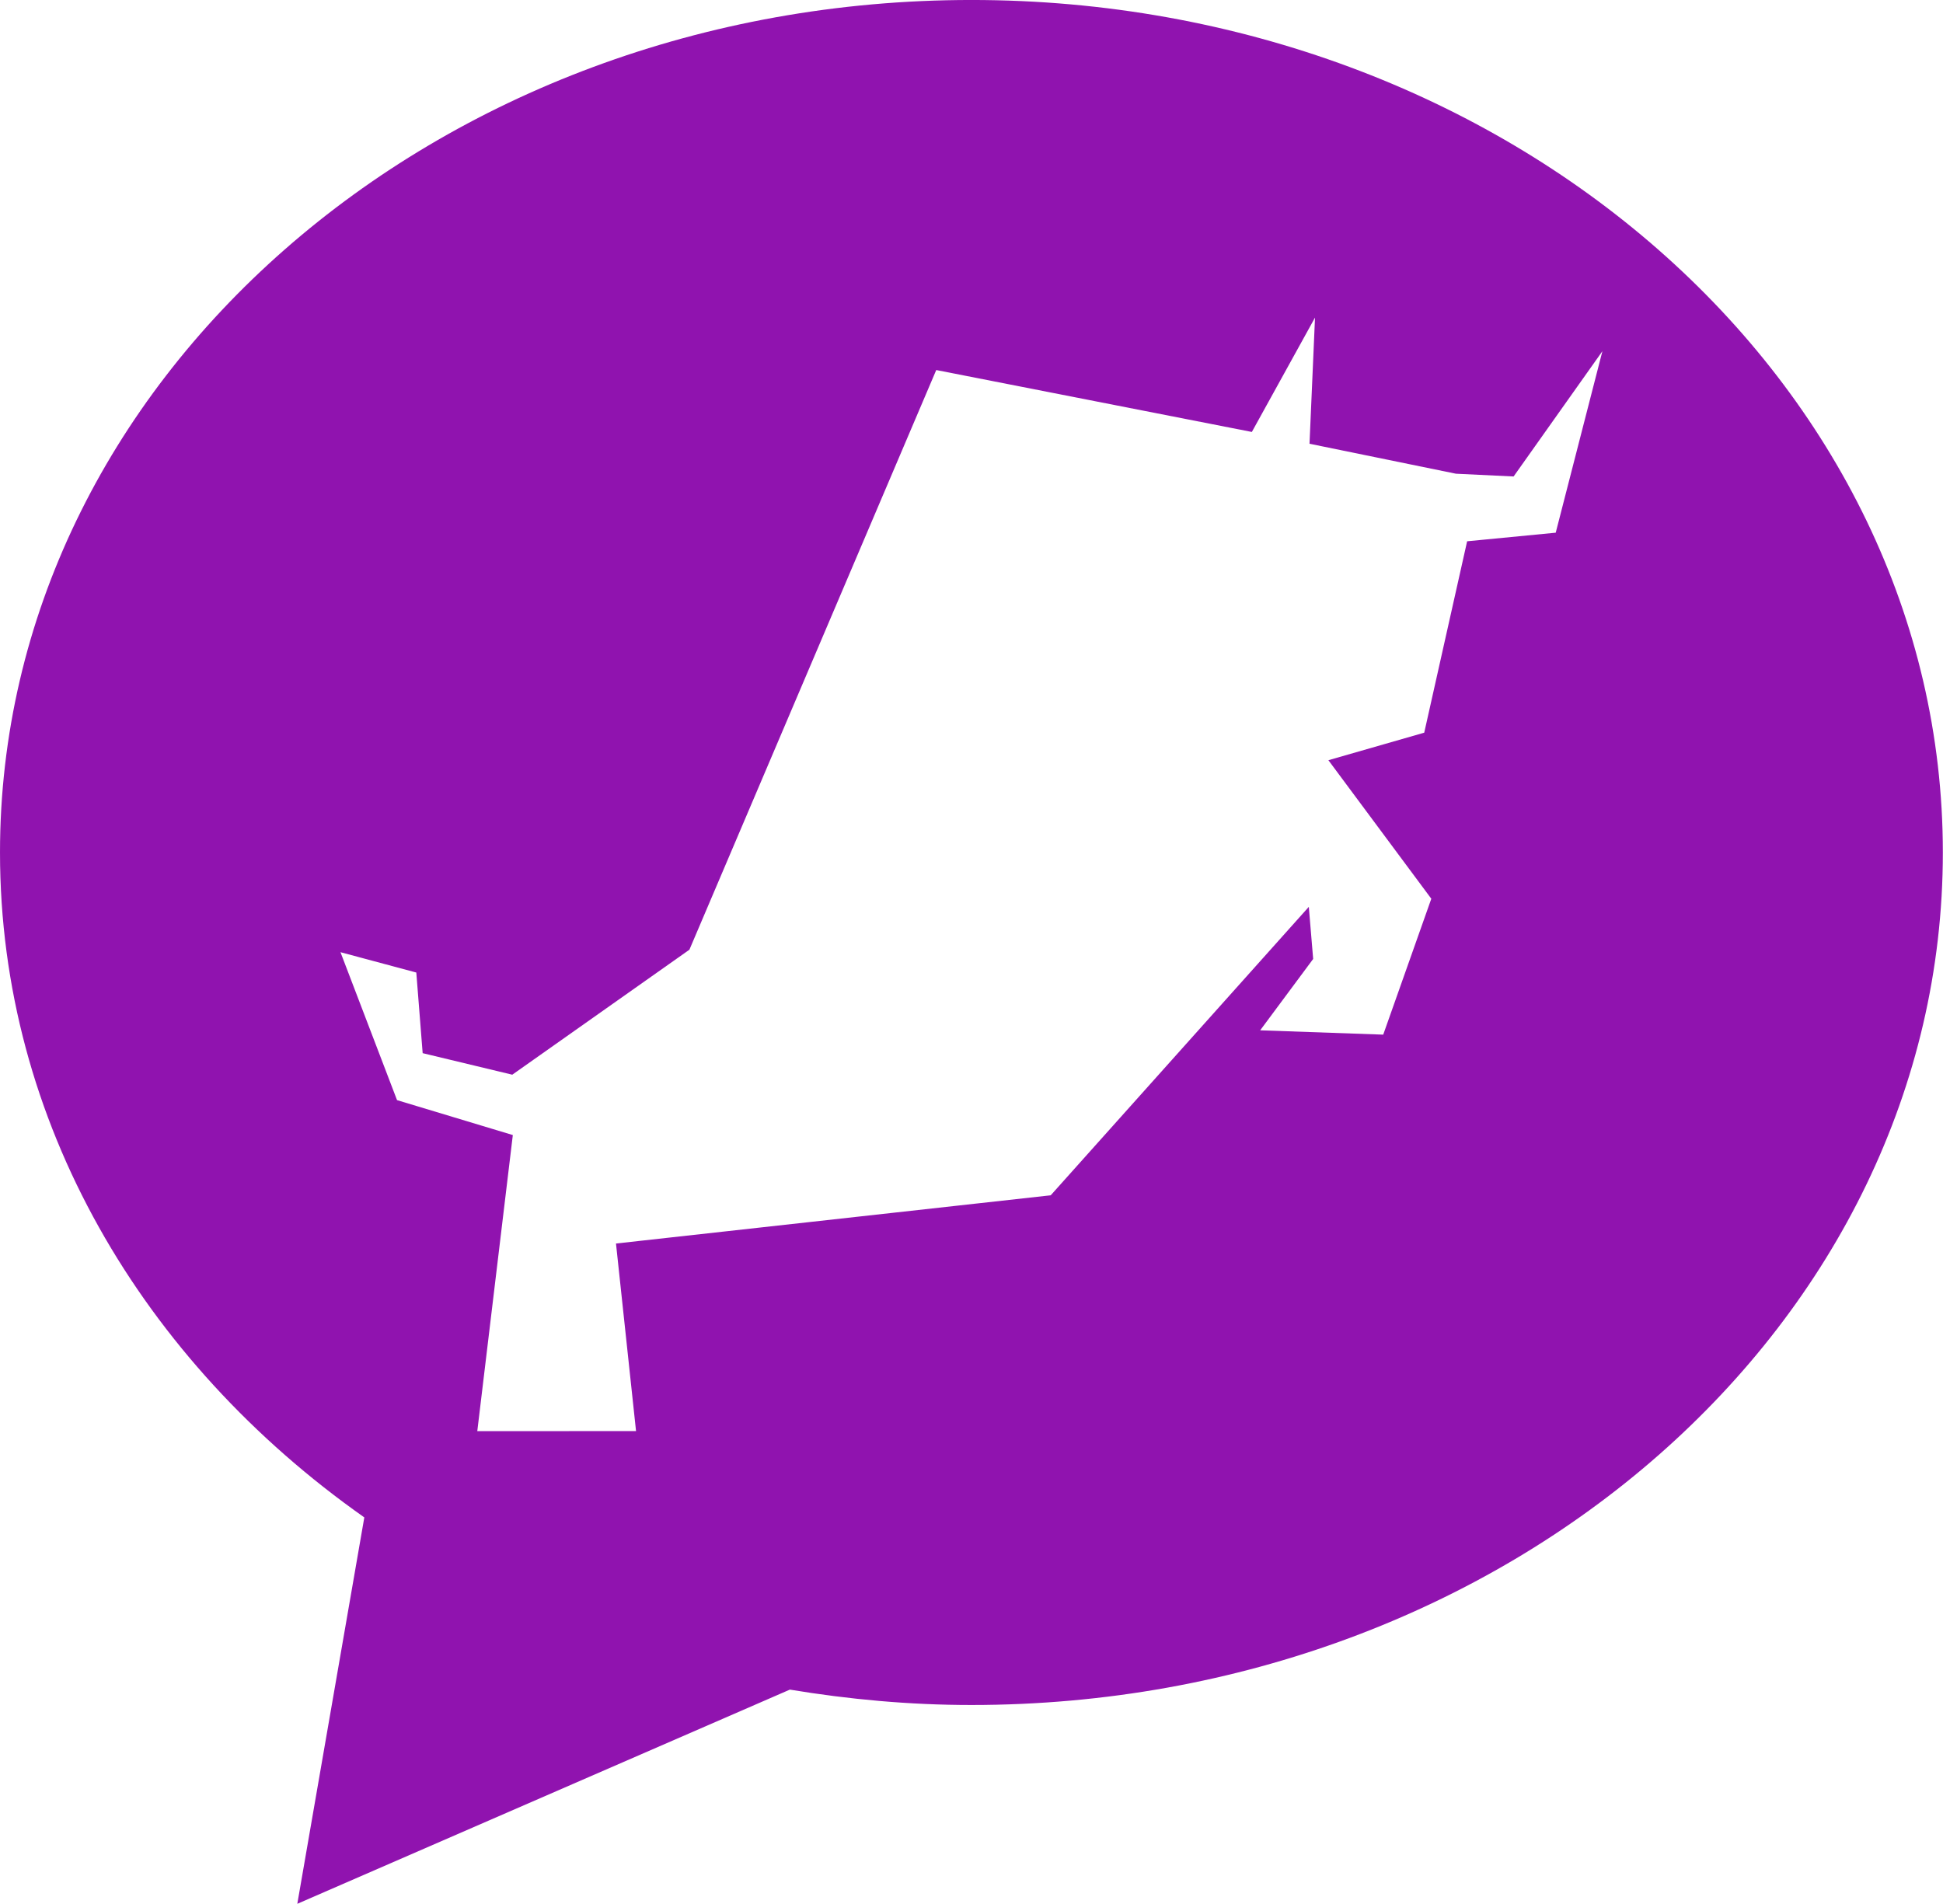
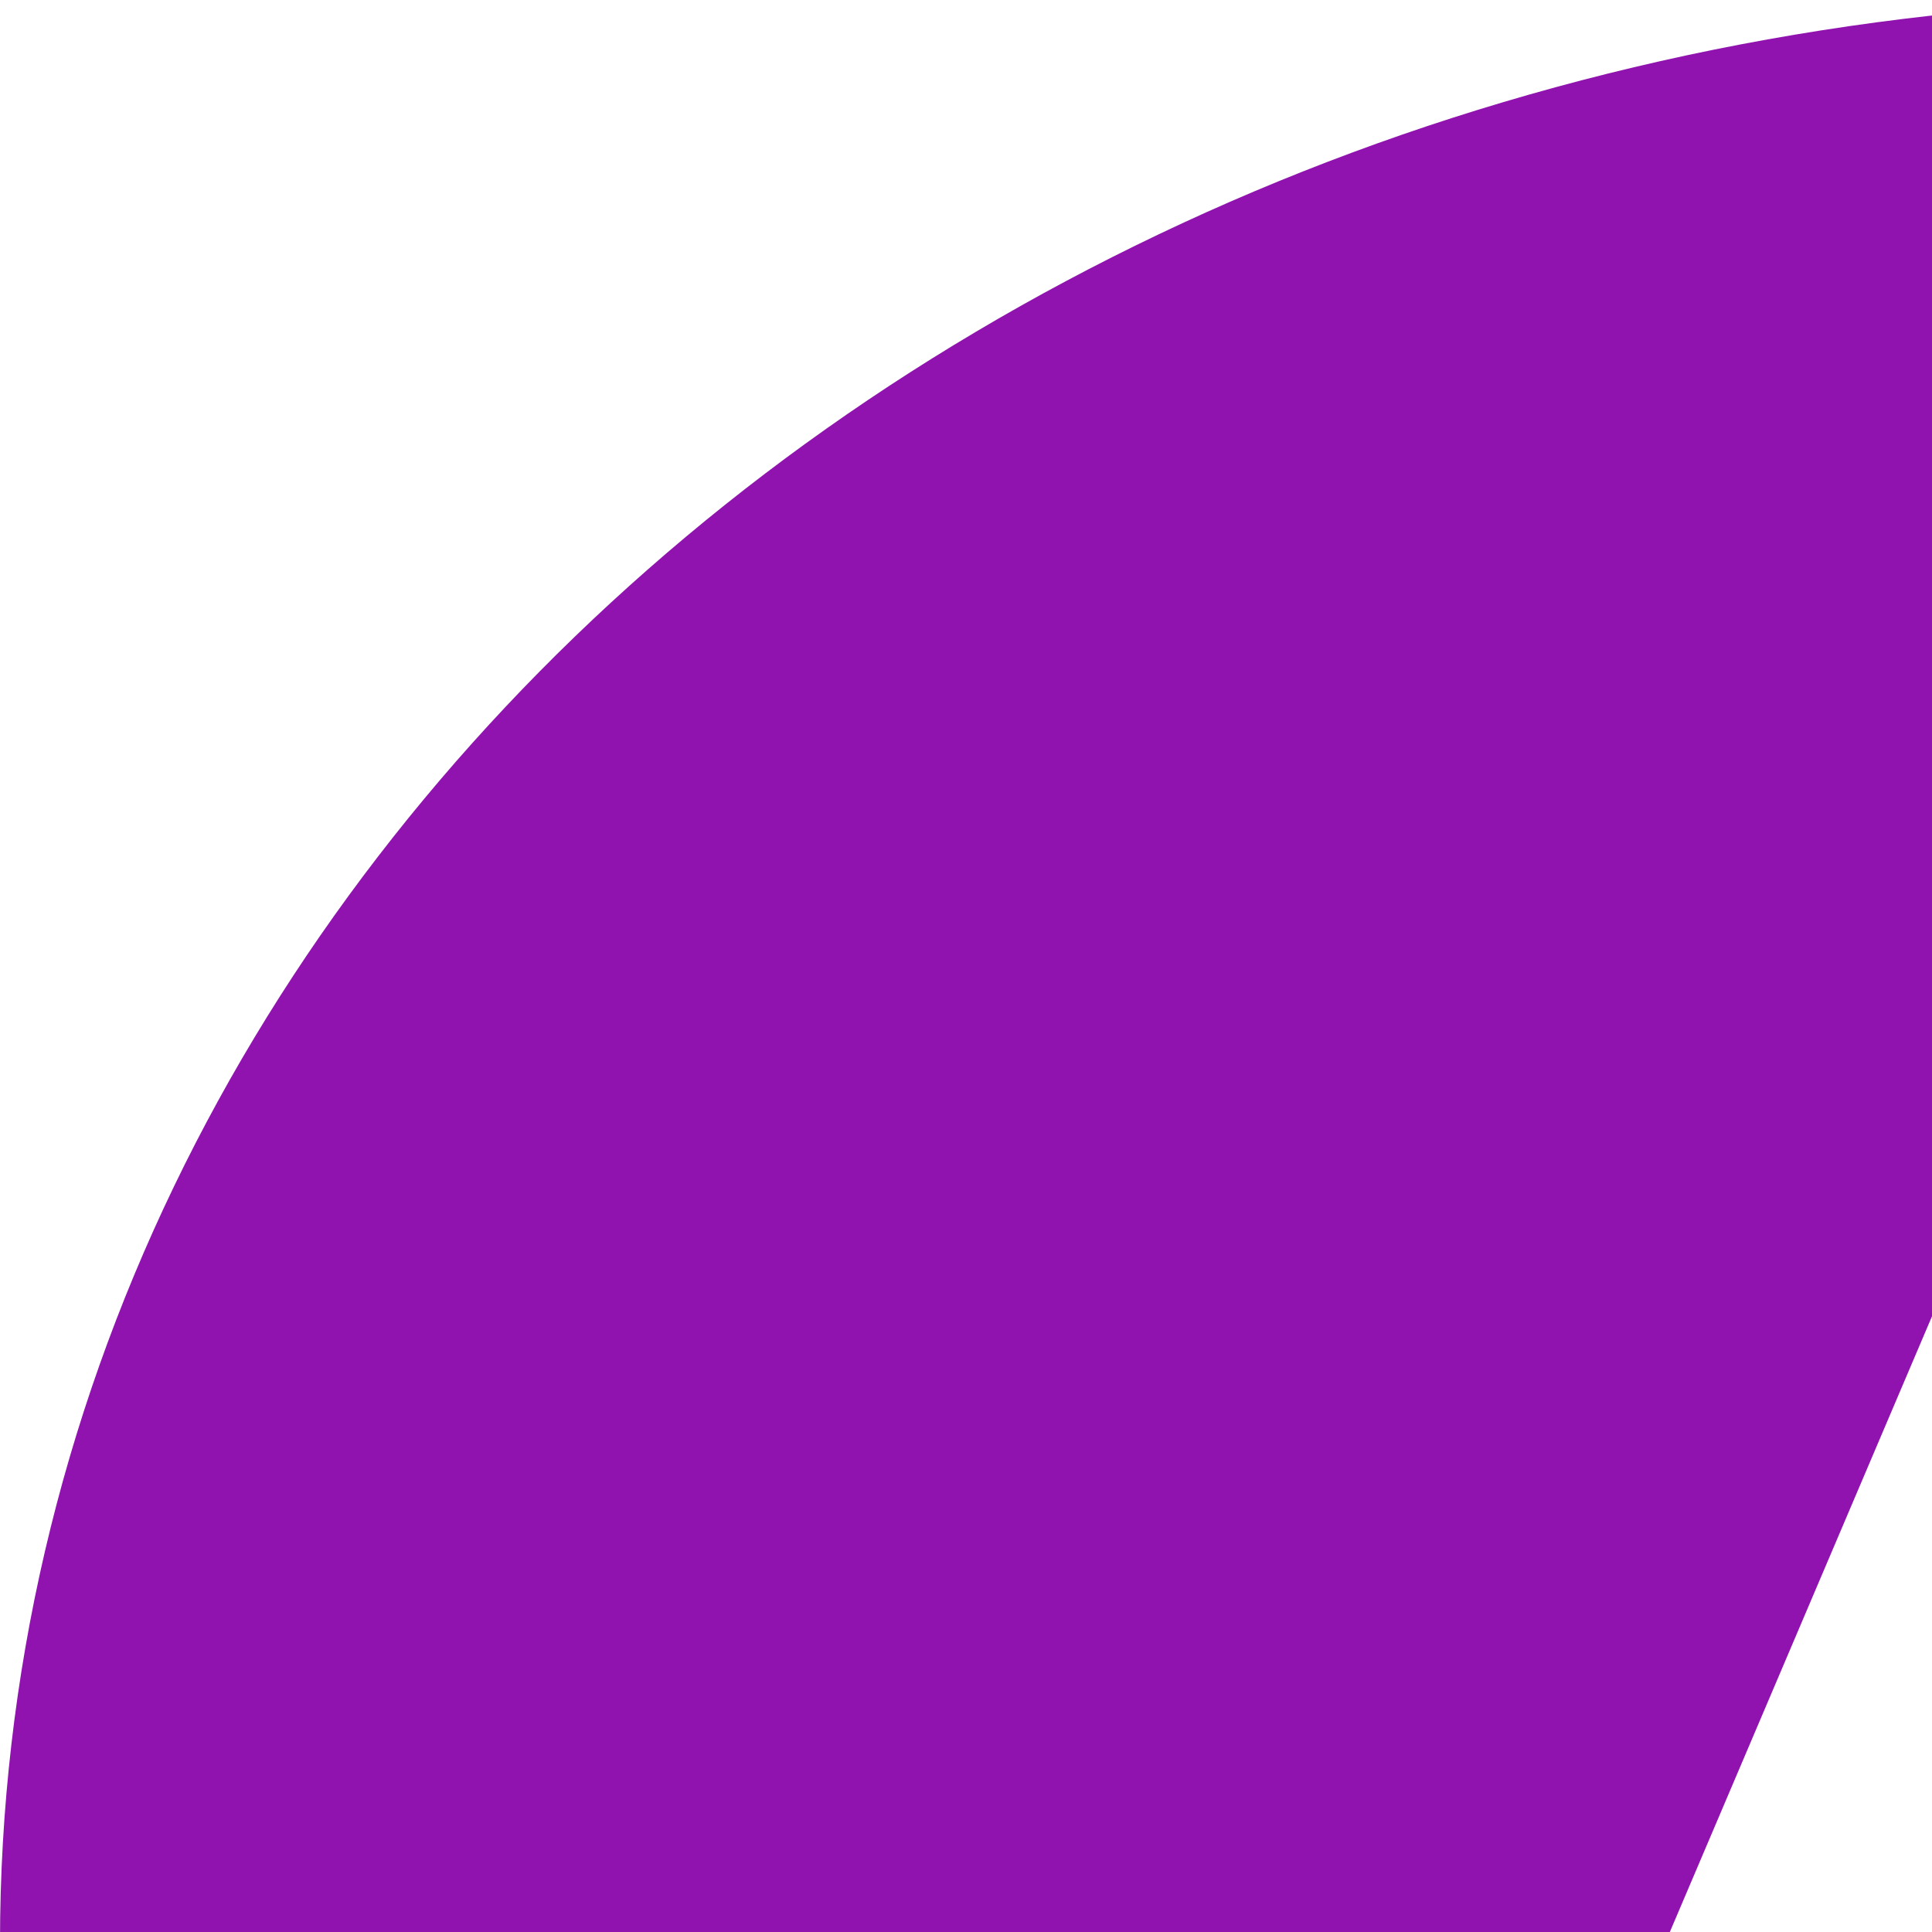
- <svg xmlns="http://www.w3.org/2000/svg" t="1654590254571" class="icon" viewBox="0 0 1045 1024" version="1.1" p-id="18324" width="204.102" height="200">
+ <svg xmlns="http://www.w3.org/2000/svg" t="1654590254571" class="icon" viewBox="0 0 456 456" version="1.1" p-id="18324" width="456" height="456">
  <defs>
    <style type="text/css">@font-face { font-family: feedback-iconfont; src: url("//at.alicdn.com/t/font_1031158_u69w8yhxdu.woff2?t=1630033759944") format("woff2"), url("//at.alicdn.com/t/font_1031158_u69w8yhxdu.woff?t=1630033759944") format("woff"), url("//at.alicdn.com/t/font_1031158_u69w8yhxdu.ttf?t=1630033759944") format("truetype"); }
</style>
  </defs>
  <path d="M522.459 917.065C489.044 917.065 456.485 914.035 424.814 908.79L159.901 1024 195.939 816.17C76.591 732.129 0 603.261 0 458.522 0 205.281 233.921-0.01 522.459-0.01 810.998-0.01 1044.919 205.281 1044.919 458.522 1044.919 711.784 810.998 917.065 522.459 917.065ZM814.059 256.282 783.057 254.798 704.293 238.676 707.25 170.82 673.28 232.333 503.536 199.032 370.782 510.819 275.519 578.048 227.318 566.46 223.901 523.097 183.118 512.157 213.535 591.726 275.811 610.513 256.7 769.766 342.079 769.735 331.295 668.85 565.102 642.915 703.916 487.769 706.257 515.793 677.763 554.172 743.936 556.502 769.797 483.401 714.449 408.889 765.994 394.083 789.065 291.14 836.712 286.521 861.821 188.886 814.059 256.282Z" p-id="18325" fill="#9013AF" />
</svg>
